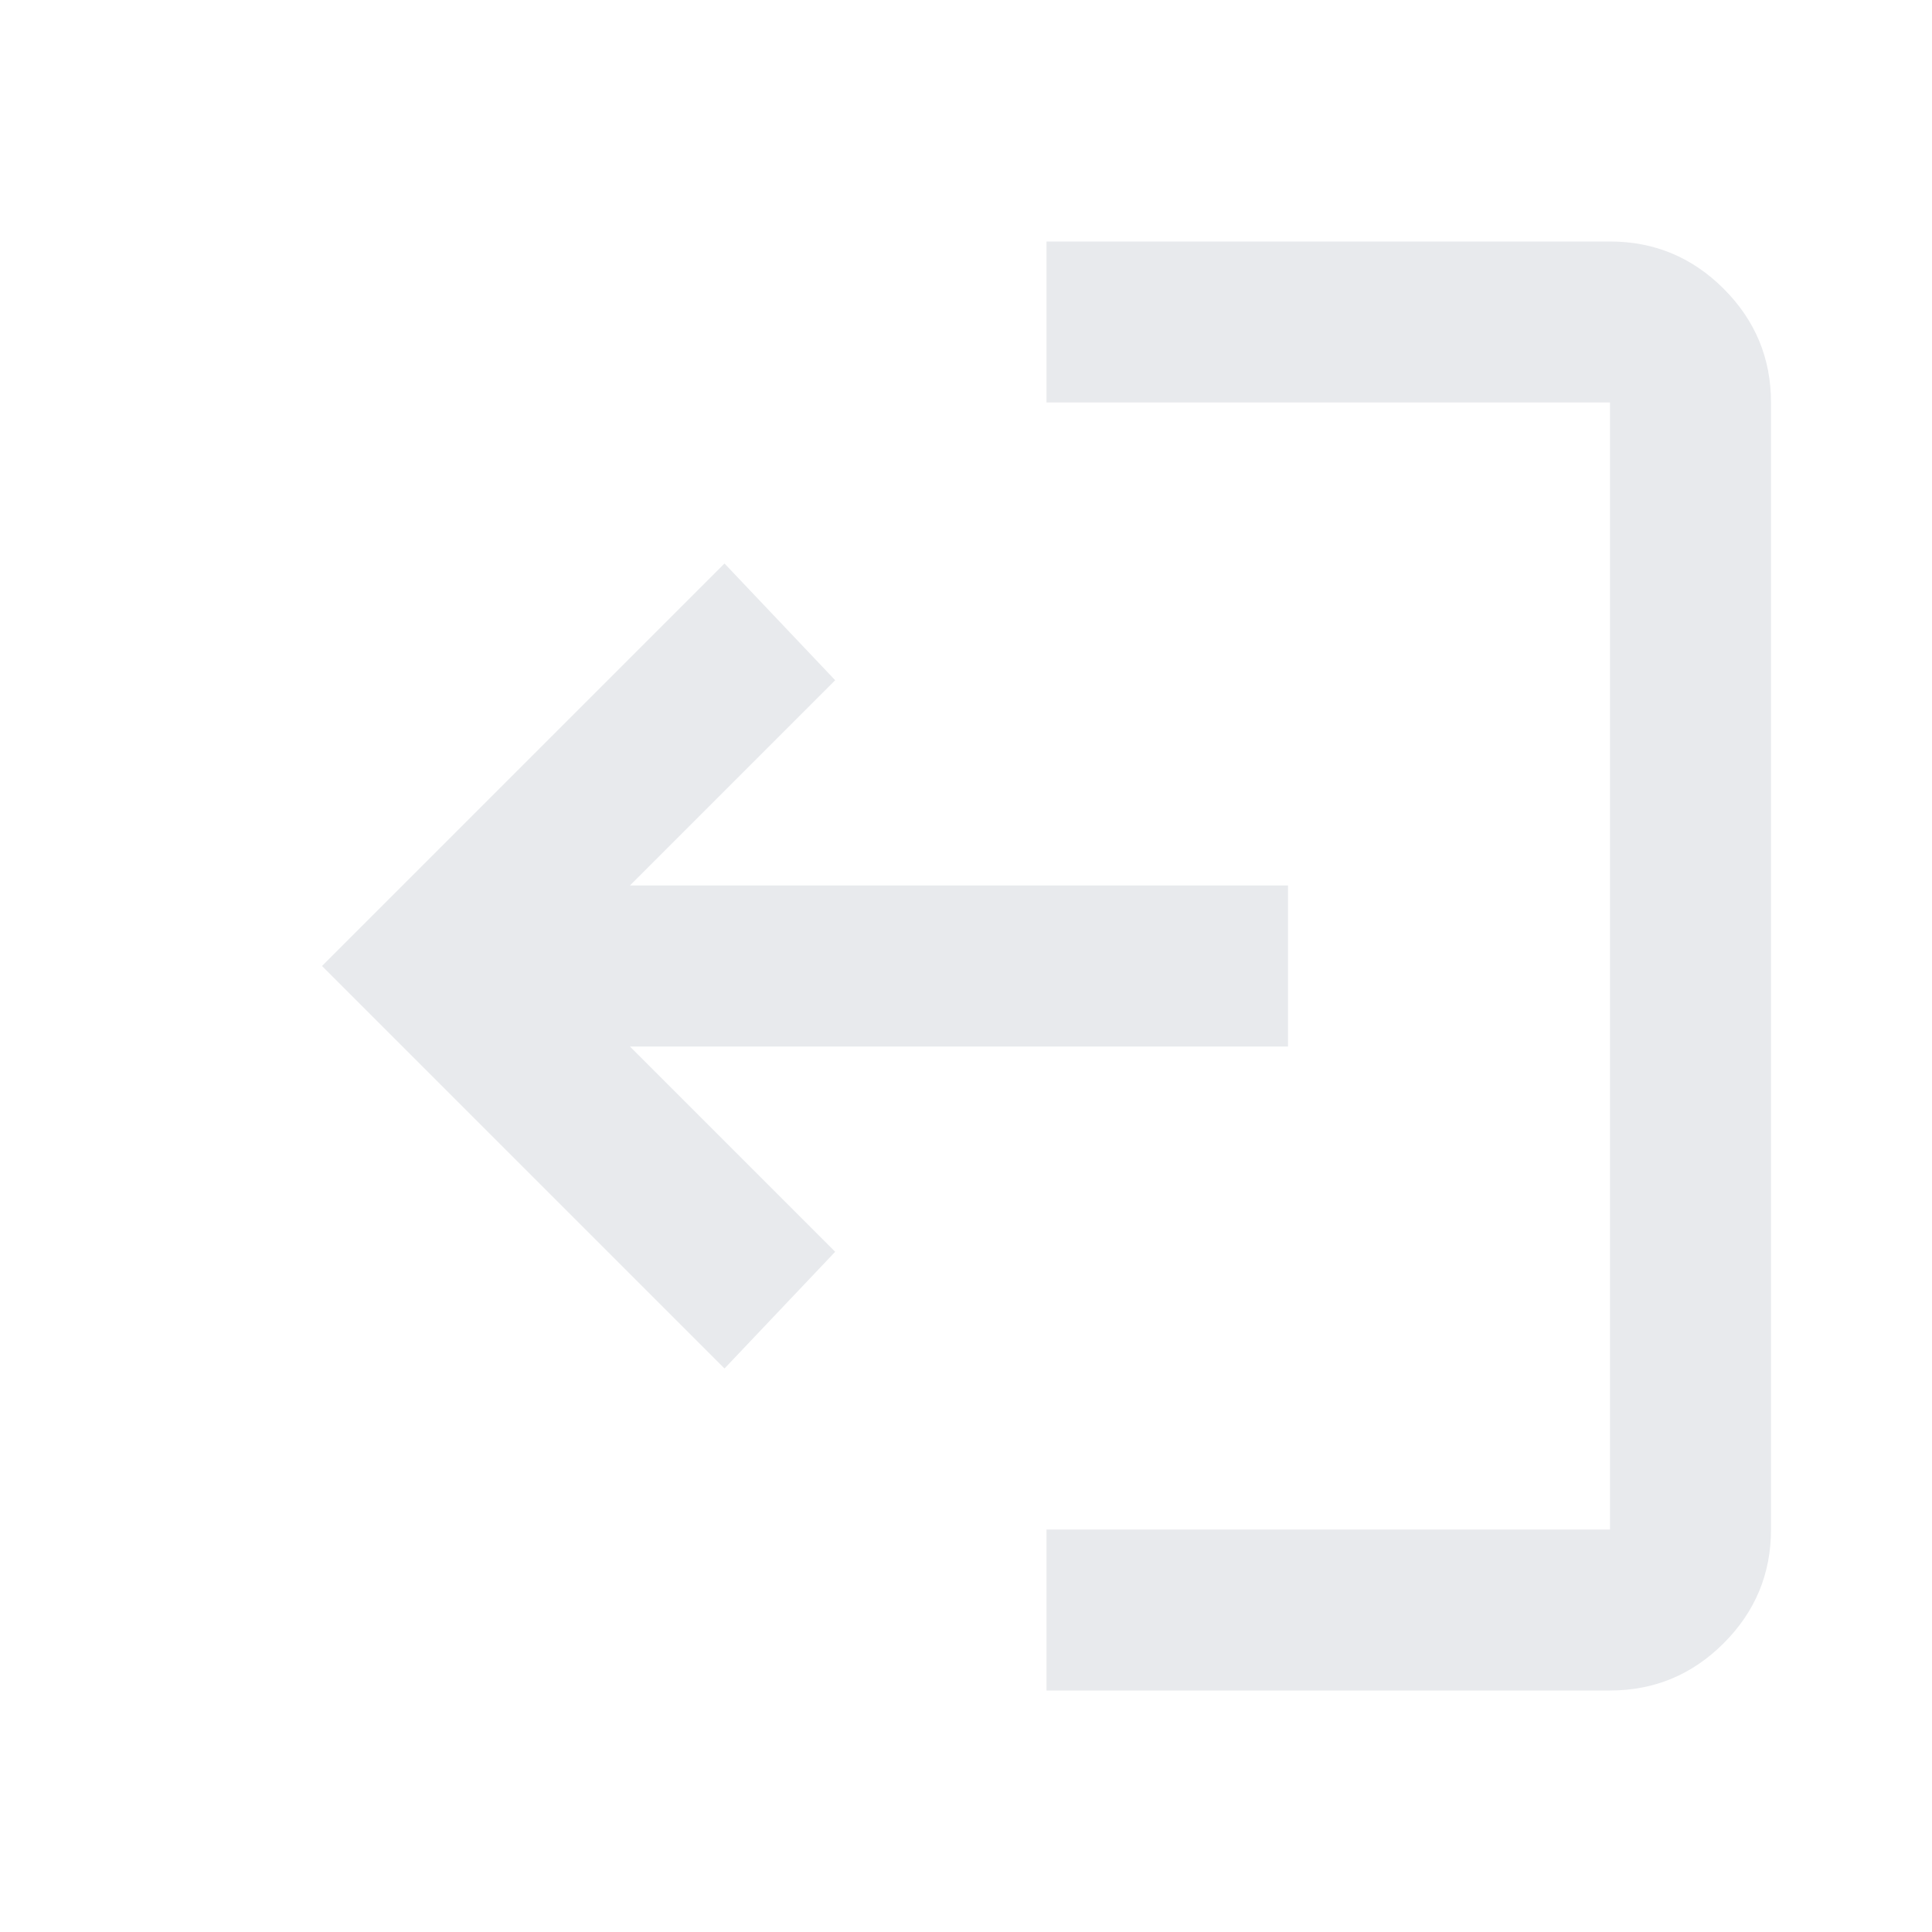
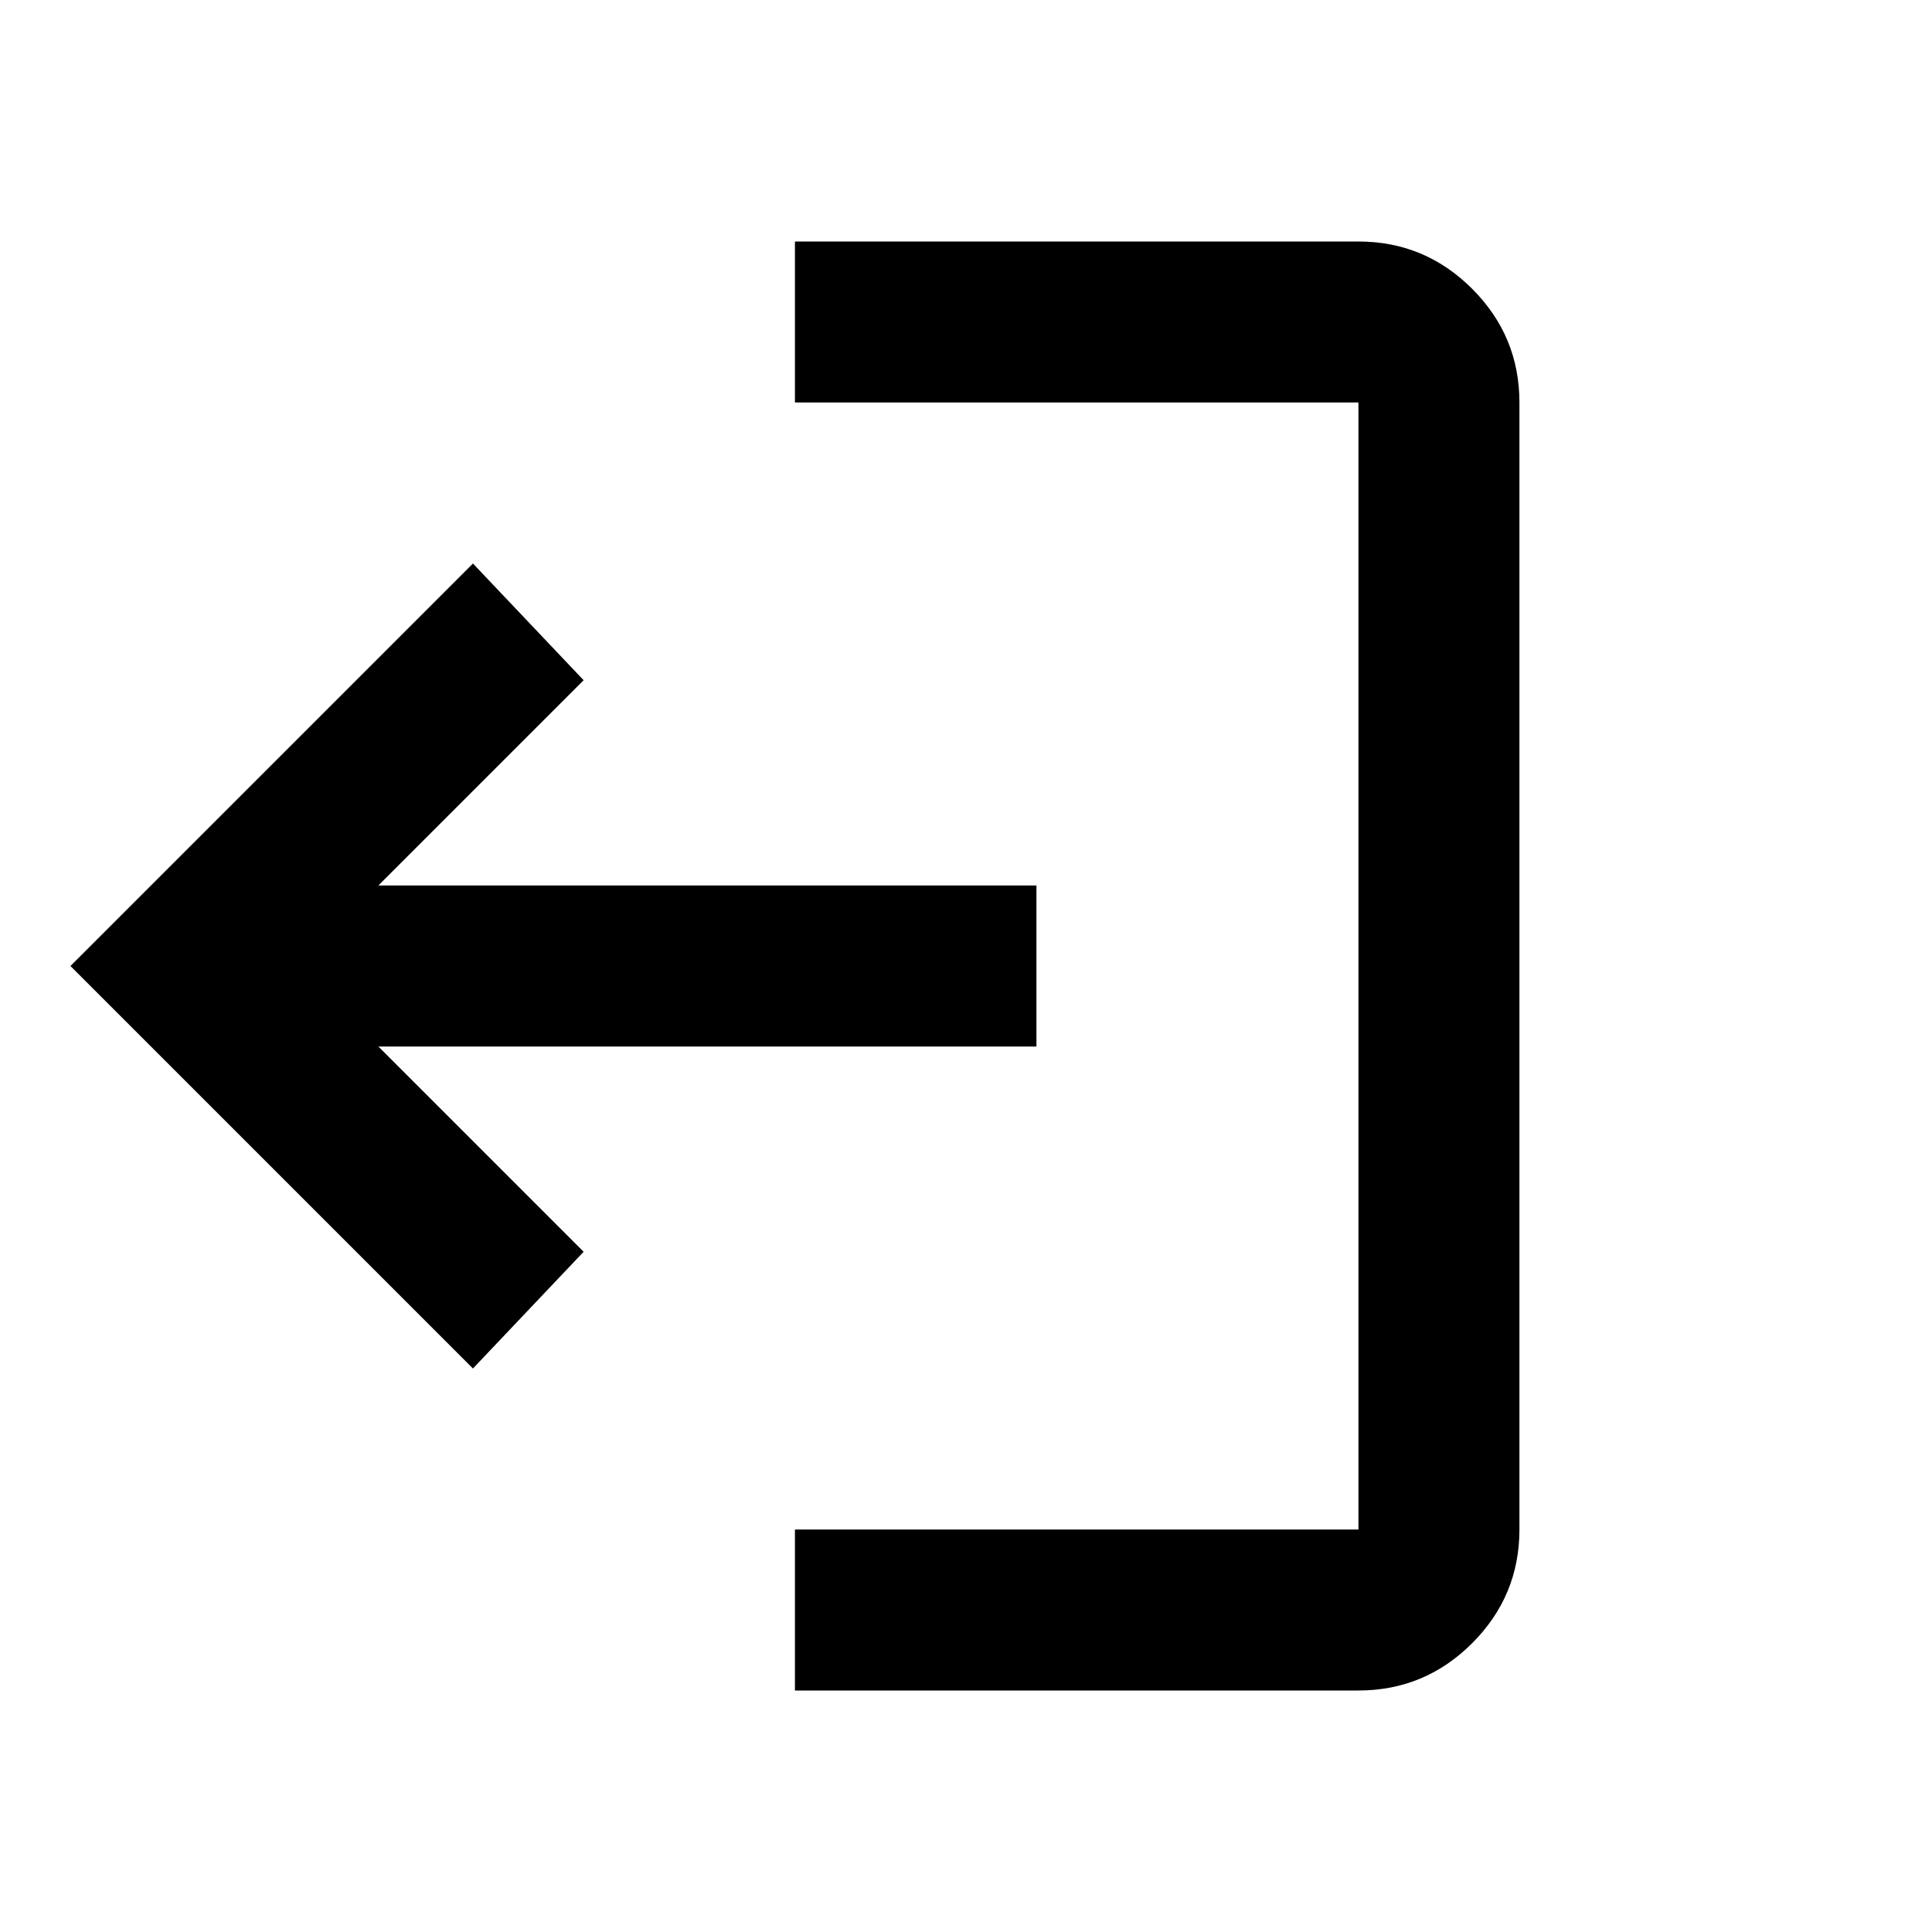
- <svg xmlns="http://www.w3.org/2000/svg" height="24px" viewBox="0 -960 960 960" width="24px" fill="#e8eaed">
-   <path d="M800-120q33 0 56.5-23.5T880-200V-760q0-33-23.5-56.5T800-840H520v80H800v560H520v80H800ZM360-280l55-58L313-440H640v-80H313L415-622l-55-58L160-480 360-280Z" />
+ <svg xmlns="http://www.w3.org/2000/svg" width="20px" height="20px" viewBox="0 -960 960 960">
+   <path d="M675-120q33 0 56.5-23.5T755-200V-760q0-33-23.5-56.5T675-840H395v80H675v560H395v80H675ZM235-280l55-58L188-440H515v-80H188l102-102-55-58L35-480 235-280Z" />
</svg>
